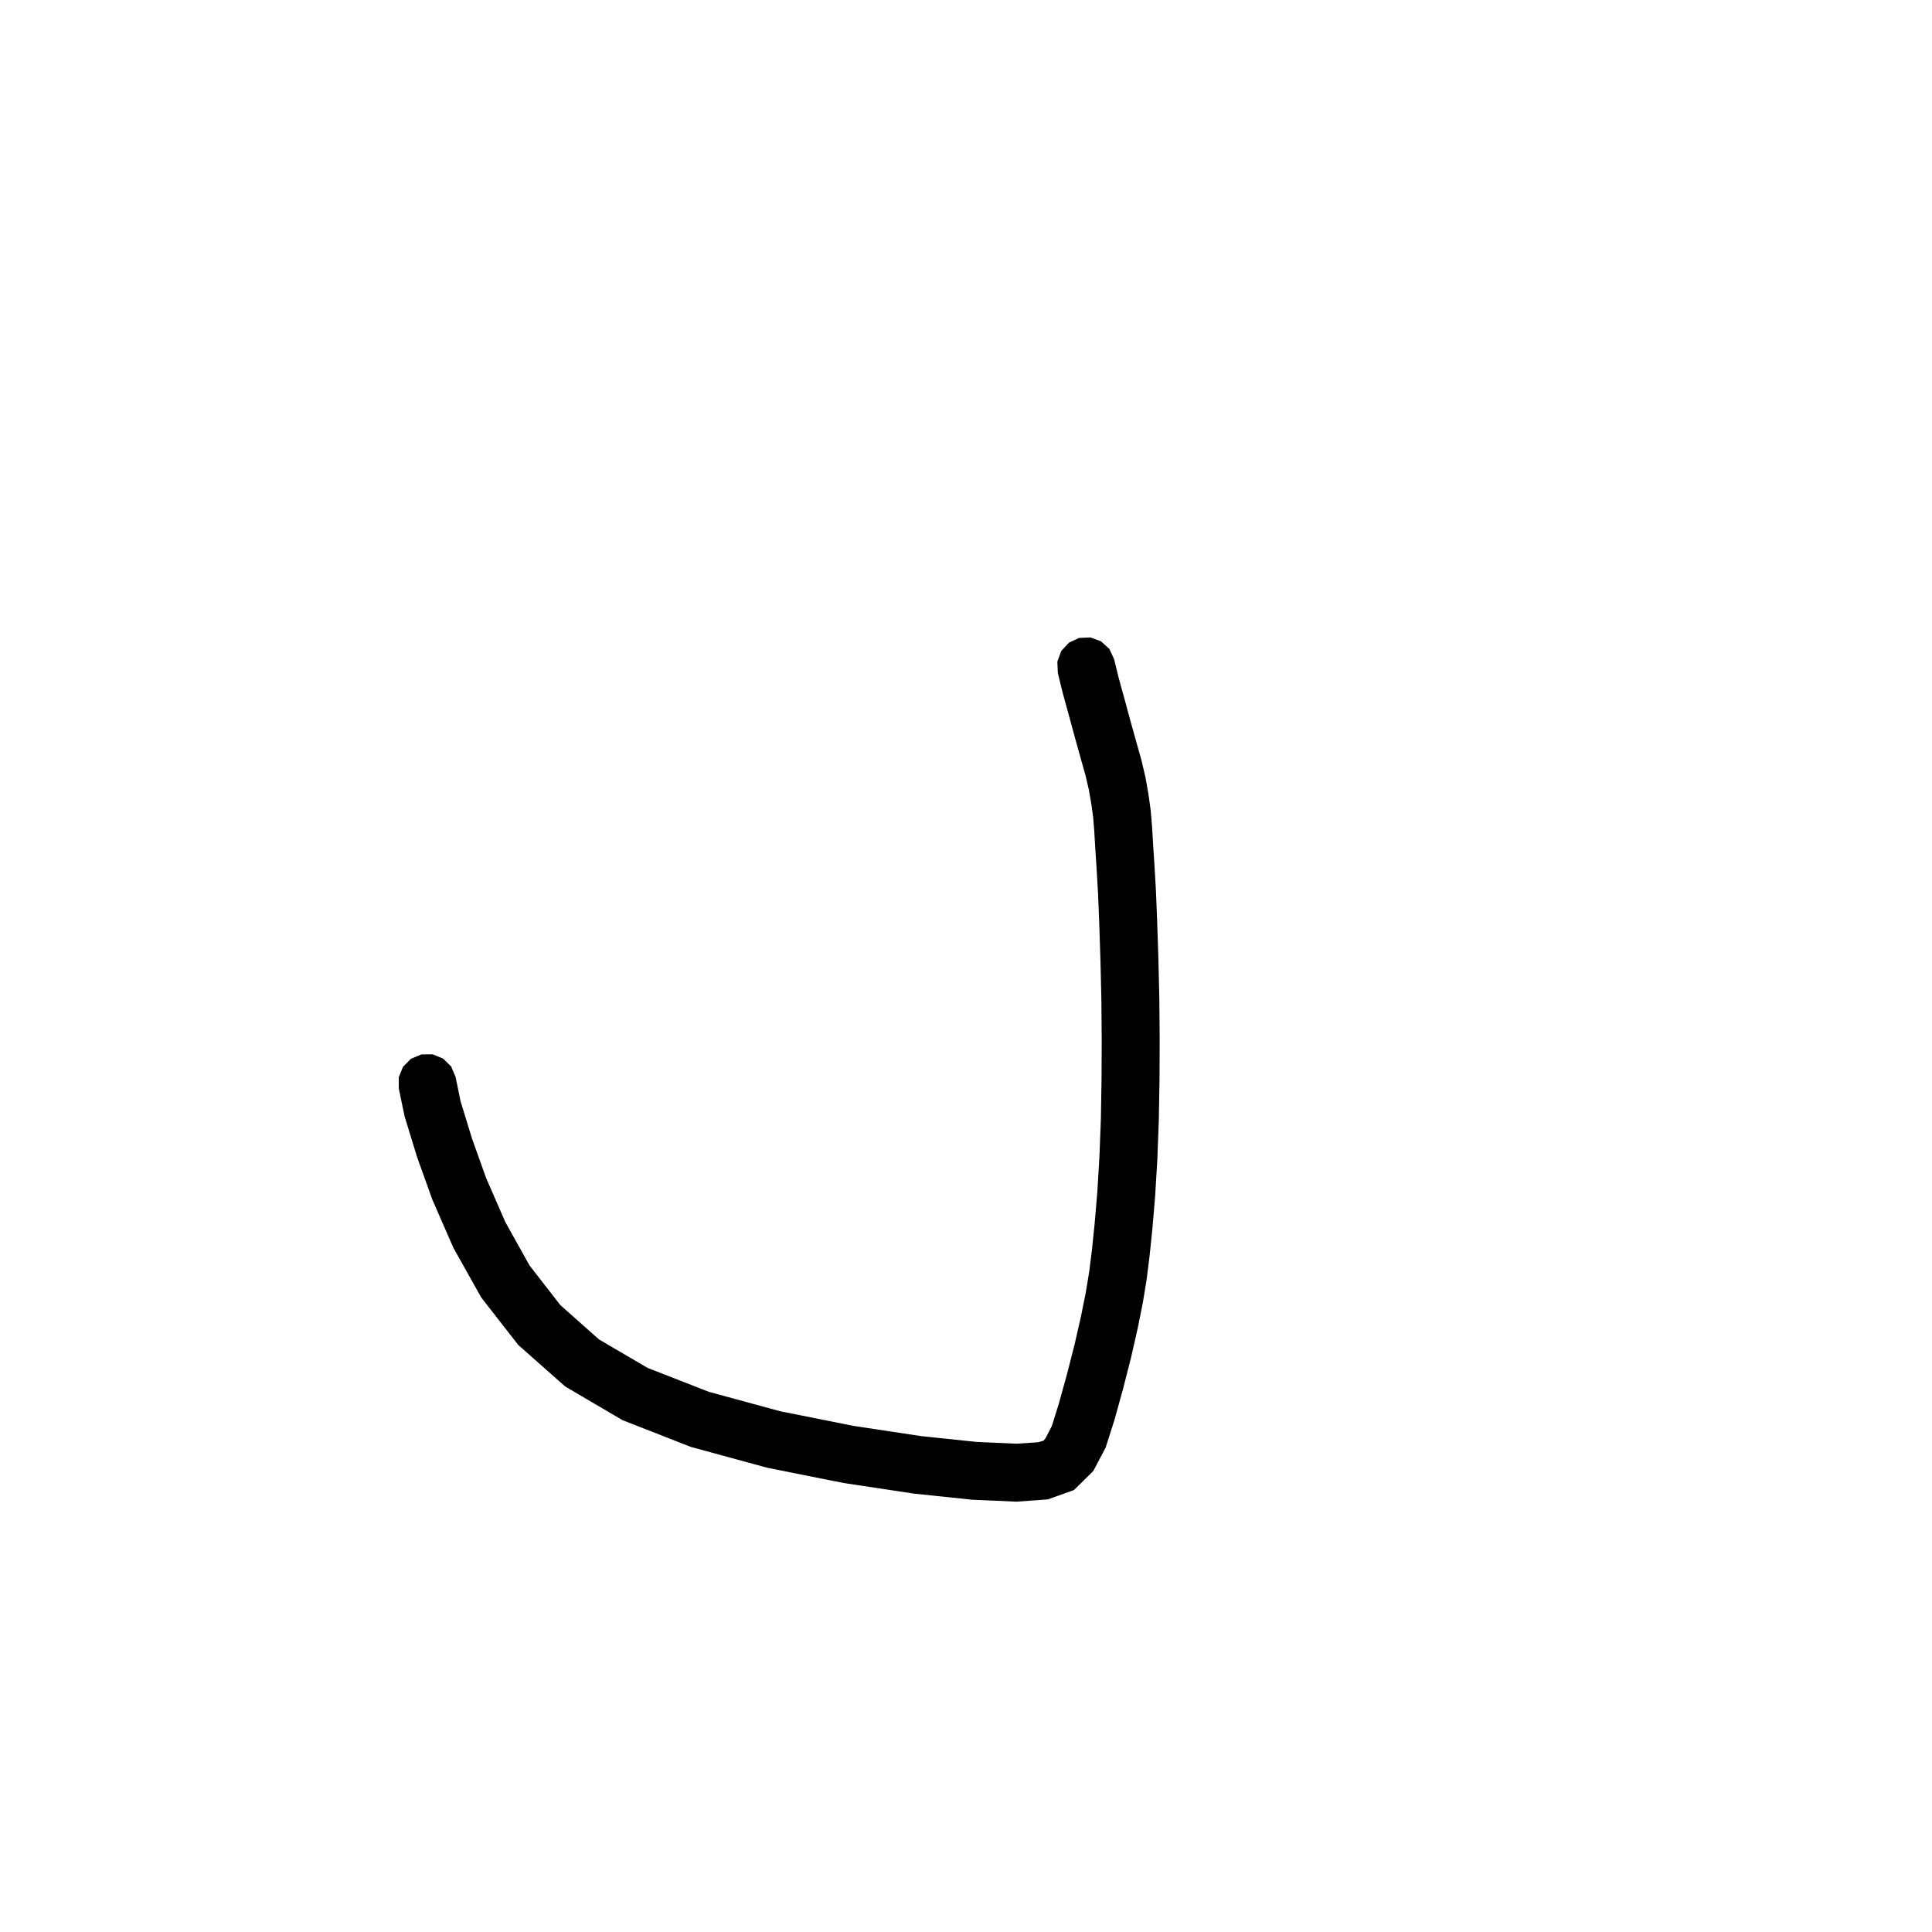
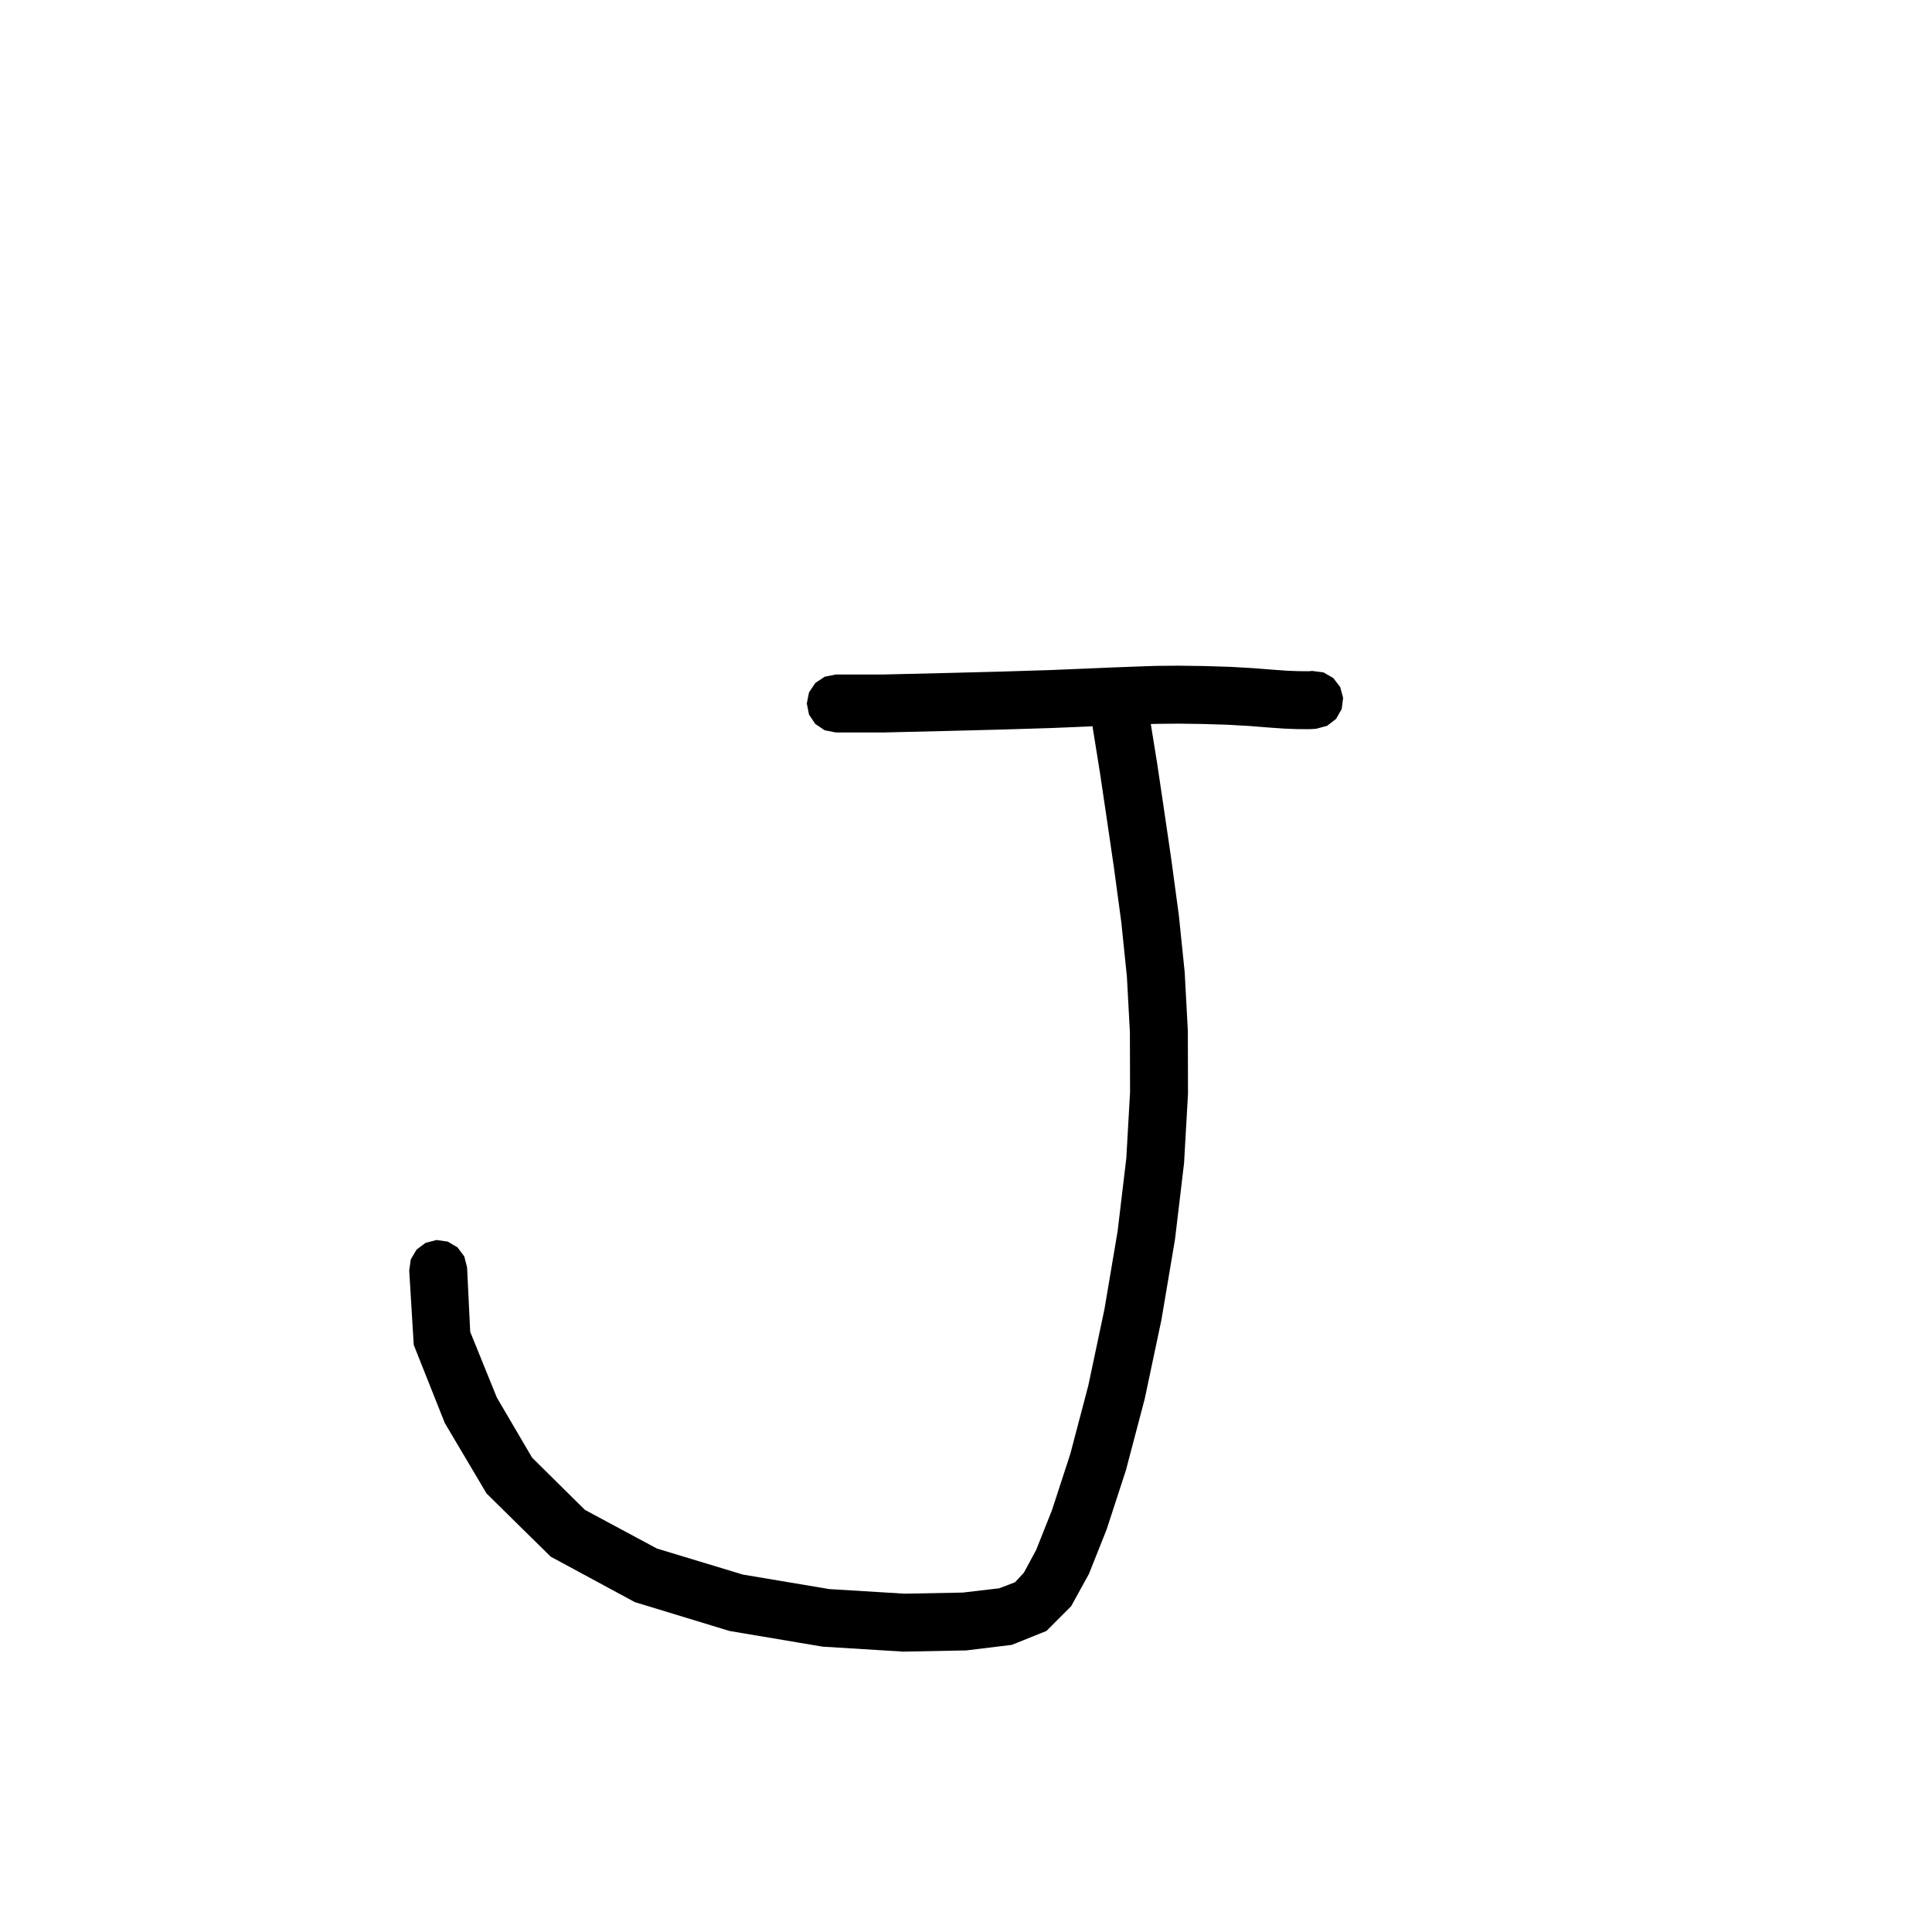
<svg xmlns="http://www.w3.org/2000/svg" viewBox="0 0 300 300" width="300" height="300">
-   <path d="M 164.26 104.497 L 165.016 107.593 L 166.04 111.308 L 166.915 114.537 L 167.822 117.79 L 168.551 120.376 L 169.066 122.589 L 169.443 124.738 L 169.736 126.826 L 169.909 128.931 L 170.066 131.584 L 170.274 134.793 L 170.499 138.639 L 170.691 143.409 L 170.876 149.036 L 171.019 155.106 L 171.074 161.31 L 171.048 167.542 L 170.944 173.703 L 170.719 179.644 L 170.386 185.167 L 169.975 190.035 L 169.557 194.068 L 169.139 197.415 L 168.596 200.716 L 167.843 204.456 L 166.875 208.709 L 165.676 213.404 L 164.412 217.965 L 163.329 221.432 L 162.393 223.254 L 162.032 223.718 L 161.179 223.954 L 157.811 224.178 L 151.653 223.903 L 143.079 223.004 L 132.577 221.419 L 121.164 219.143 L 110.077 216.124 L 100.552 212.404 L 93.018 207.988 L 87.022 202.67 L 82.221 196.492 L 78.459 189.744 L 75.485 182.924 L 73.293 176.793 L 71.52 171.023 L 70.741 167.223 L 70.056 165.606 L 68.805 164.374 L 67.178 163.715 L 65.422 163.729 L 63.805 164.413 L 62.573 165.664 L 61.914 167.292 L 61.928 169.047 L 62.824 173.344 L 64.754 179.637 L 67.127 186.263 L 70.403 193.756 L 74.727 201.476 L 80.469 208.839 L 87.757 215.29 L 96.664 220.521 L 107.272 224.675 L 119.099 227.902 L 131.015 230.283 L 141.917 231.928 L 150.943 232.875 L 157.81 233.178 L 162.702 232.825 L 166.759 231.376 L 169.763 228.418 L 171.681 224.786 L 173.045 220.509 L 174.373 215.719 L 175.622 210.828 L 176.642 206.349 L 177.448 202.343 L 178.046 198.704 L 178.499 195.083 L 178.937 190.87 L 179.363 185.81 L 179.709 180.082 L 179.94 173.948 L 180.048 167.637 L 180.074 161.289 L 180.018 154.961 L 179.873 148.784 L 179.685 143.082 L 179.488 138.203 L 179.257 134.242 L 179.048 131.025 L 178.887 128.301 L 178.68 125.829 L 178.332 123.333 L 177.883 120.785 L 177.266 118.126 L 176.488 115.362 L 175.593 112.152 L 174.722 108.934 L 173.724 105.317 L 173.003 102.362 L 172.262 100.77 L 170.968 99.584 L 169.318 98.982 L 167.564 99.058 L 165.972 99.799 L 164.785 101.093 L 164.184 102.742 Z" fill="black" fill-rule="nonzero" />
+   <path d="M 129.78 113.737 L 137.221 113.737 L 147.174 113.5 L 155.548 113.284 L 163.313 113.046 L 169.044 112.807 L 173.121 112.634 L 176.422 112.509 L 179.524 112.399 L 182.98 112.368 L 186.832 112.42 L 190.628 112.539 L 193.977 112.729 L 196.858 112.957 L 199.385 113.136 L 201.372 113.213 L 203.342 113.228 L 204.378 113.163 L 206.073 112.704 L 207.463 111.631 L 208.336 110.108 L 208.56 108.366 L 208.101 106.672 L 207.028 105.282 L 205.504 104.408 L 203.763 104.184 L 203.2 104.229 L 201.584 104.216 L 199.899 104.151 L 197.535 103.983 L 194.579 103.749 L 191.017 103.547 L 187.033 103.423 L 183.005 103.368 L 179.332 103.401 L 176.093 103.515 L 172.758 103.641 L 168.666 103.815 L 162.995 104.051 L 155.294 104.288 L 146.952 104.503 L 137.099 104.737 L 129.78 104.737 L 128.058 105.08 L 126.598 106.055 L 125.622 107.515 L 125.28 109.237 L 125.622 110.959 L 126.598 112.419 L 128.058 113.394 Z" fill="black" fill-rule="nonzero" />
+   <path d="M 169.435 109.668 L 169.676 112.997 L 170.803 120.005 L 171.784 126.622 L 172.957 134.625 L 174.113 143.179 L 174.985 151.655 L 175.45 160.292 L 175.474 169.613 L 174.895 179.826 L 173.544 191.173 L 171.498 203.297 L 168.991 215.151 L 166.195 225.768 L 163.358 234.474 L 160.899 240.664 L 158.994 244.196 L 157.608 245.696 L 155.147 246.632 L 149.5 247.293 L 140.478 247.466 L 128.767 246.751 L 115.349 244.498 L 102.006 240.456 L 90.822 234.451 L 82.621 226.339 L 77.15 217.01 L 73.015 206.811 L 72.529 196.795 L 72.092 195.094 L 71.038 193.69 L 69.526 192.796 L 67.788 192.549 L 66.087 192.986 L 64.683 194.04 L 63.79 195.552 L 63.543 197.29 L 64.246 208.838 L 69.072 220.976 L 75.554 231.912 L 85.513 241.718 L 98.572 248.775 L 113.279 253.257 L 127.708 255.688 L 140.242 256.463 L 150.037 256.276 L 157.119 255.413 L 162.491 253.255 L 166.325 249.416 L 169.087 244.401 L 171.837 237.494 L 174.836 228.287 L 177.75 217.219 L 180.34 204.976 L 182.451 192.462 L 183.859 180.628 L 184.471 169.869 L 184.447 160.047 L 183.958 150.955 L 183.05 142.116 L 181.87 133.371 L 180.688 125.31 L 179.697 118.628 L 178.597 111.81 L 178.414 109.043 L 177.952 107.349 L 176.878 105.961 L 175.354 105.089 L 173.612 104.867 L 171.918 105.328 L 170.529 106.402 L 169.658 107.926 Z" fill="black" fill-rule="nonzero" />
</svg>
